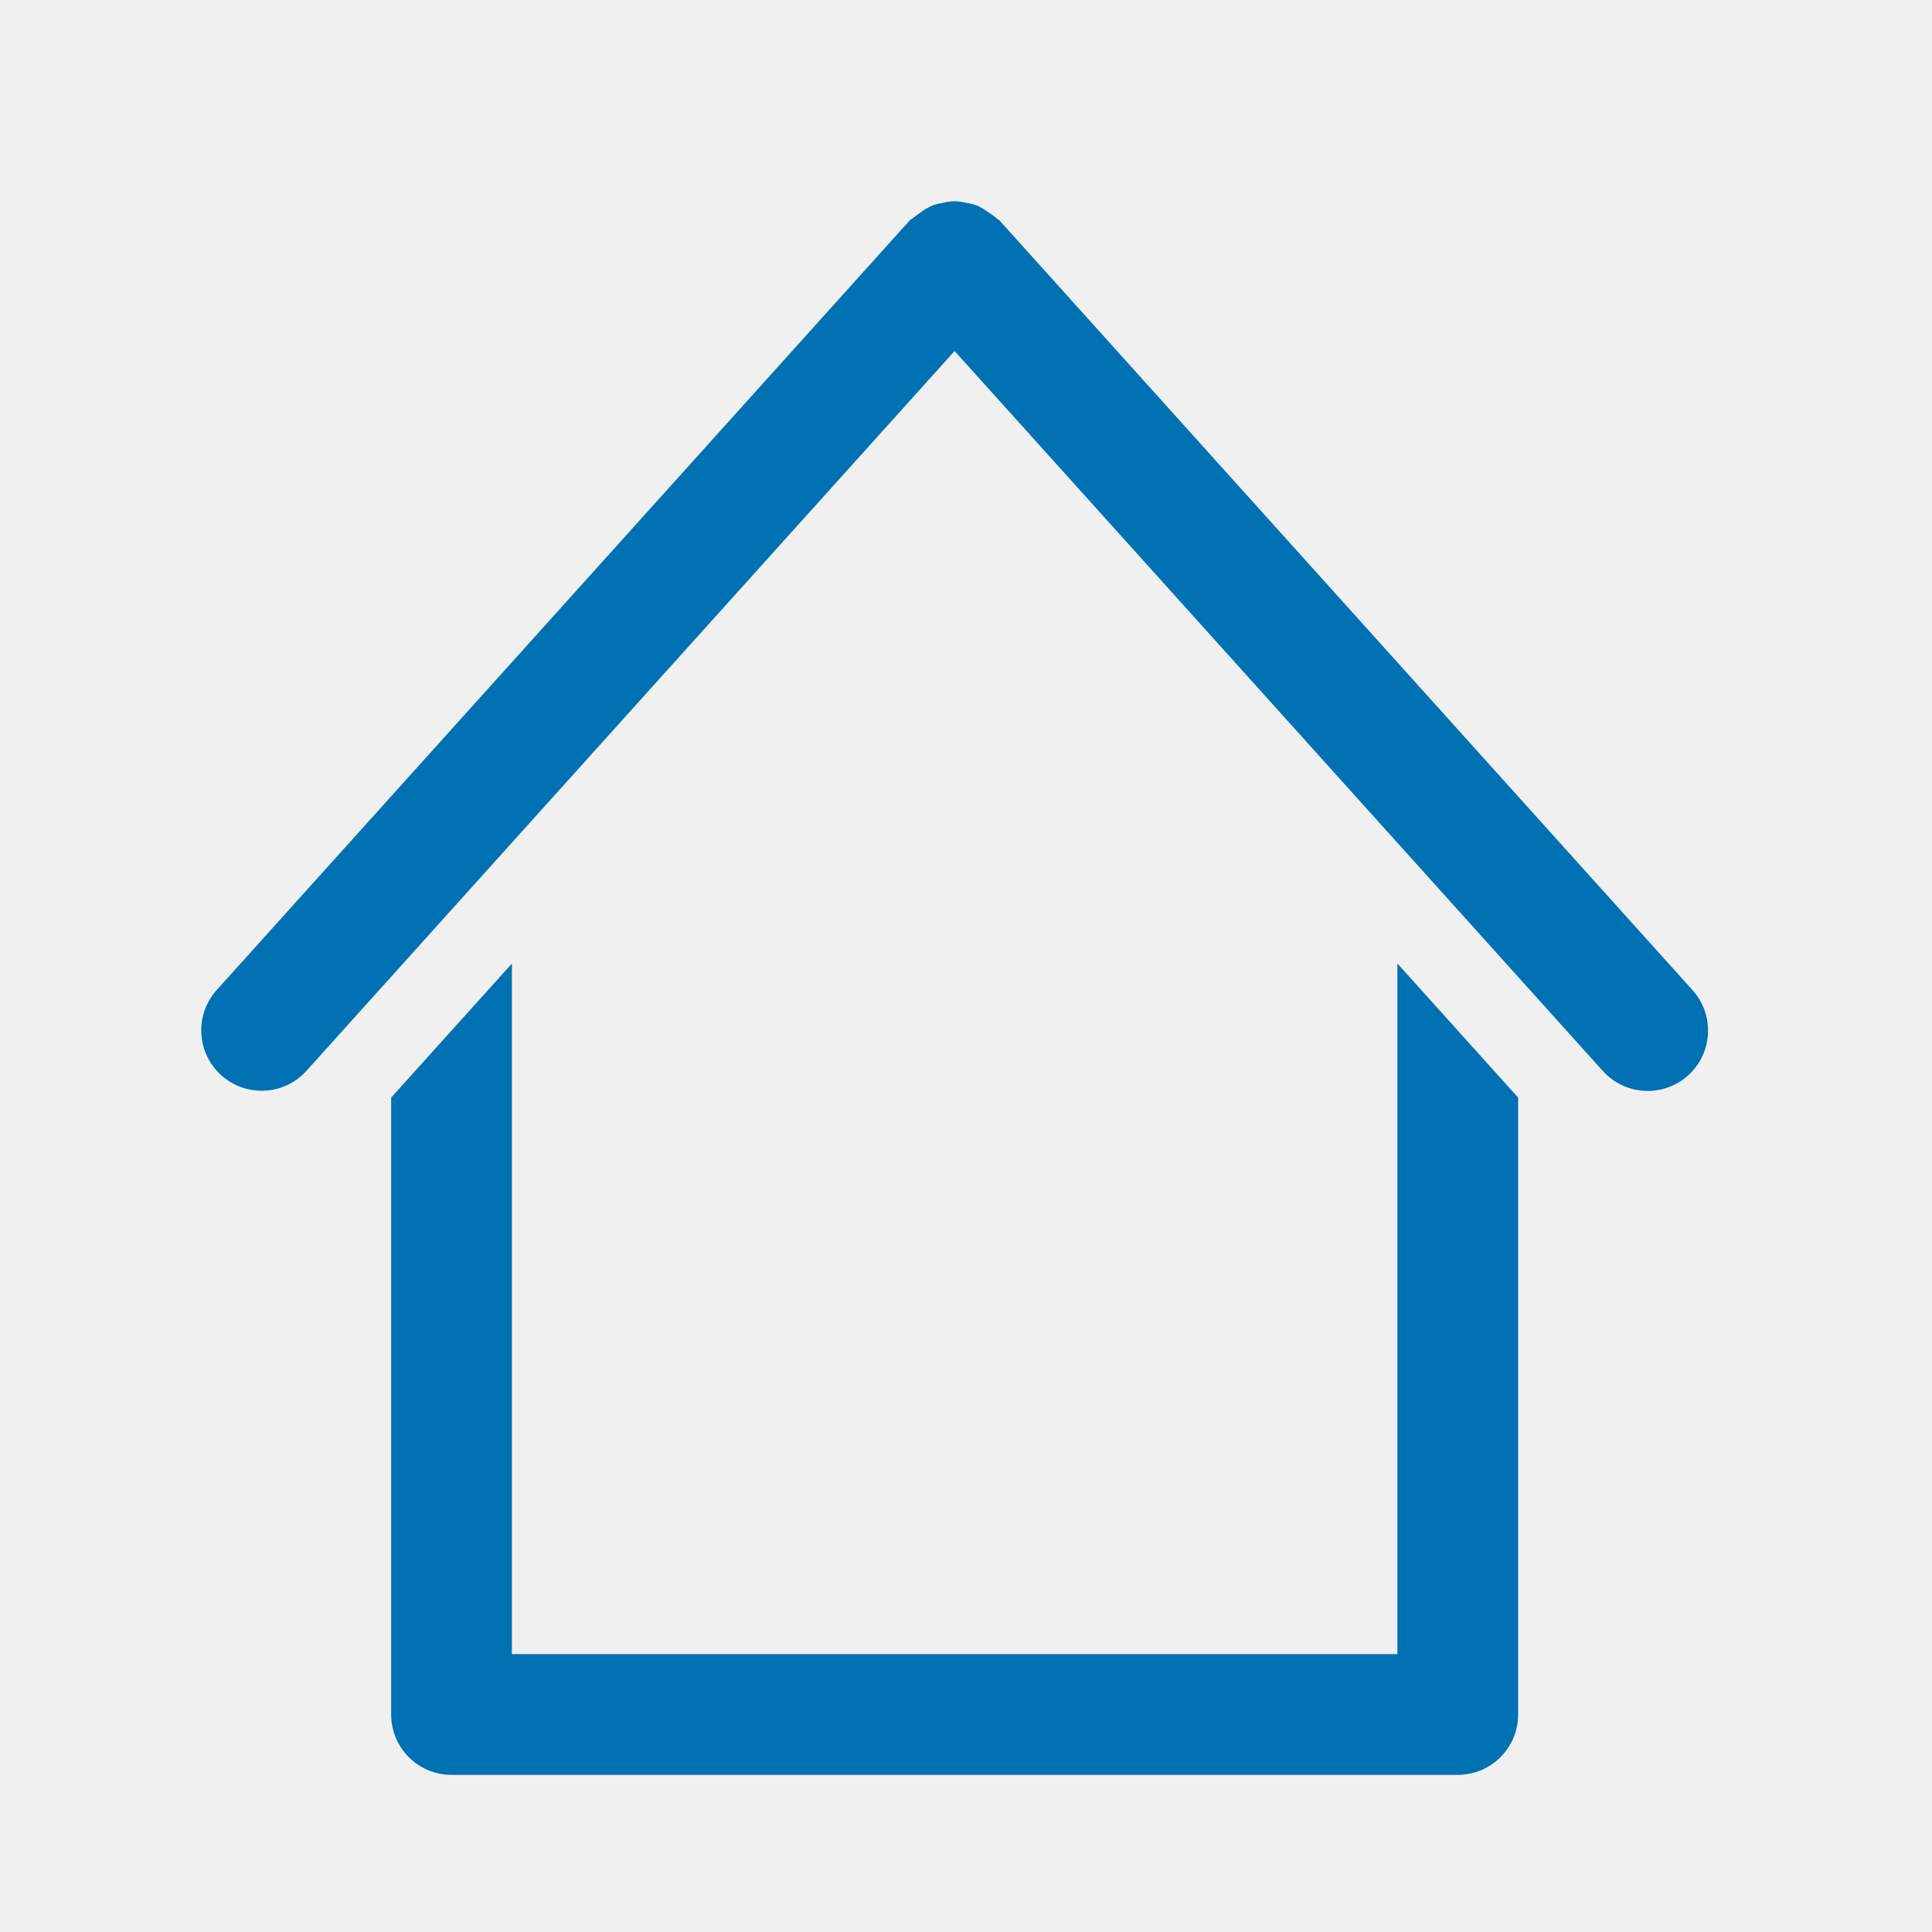
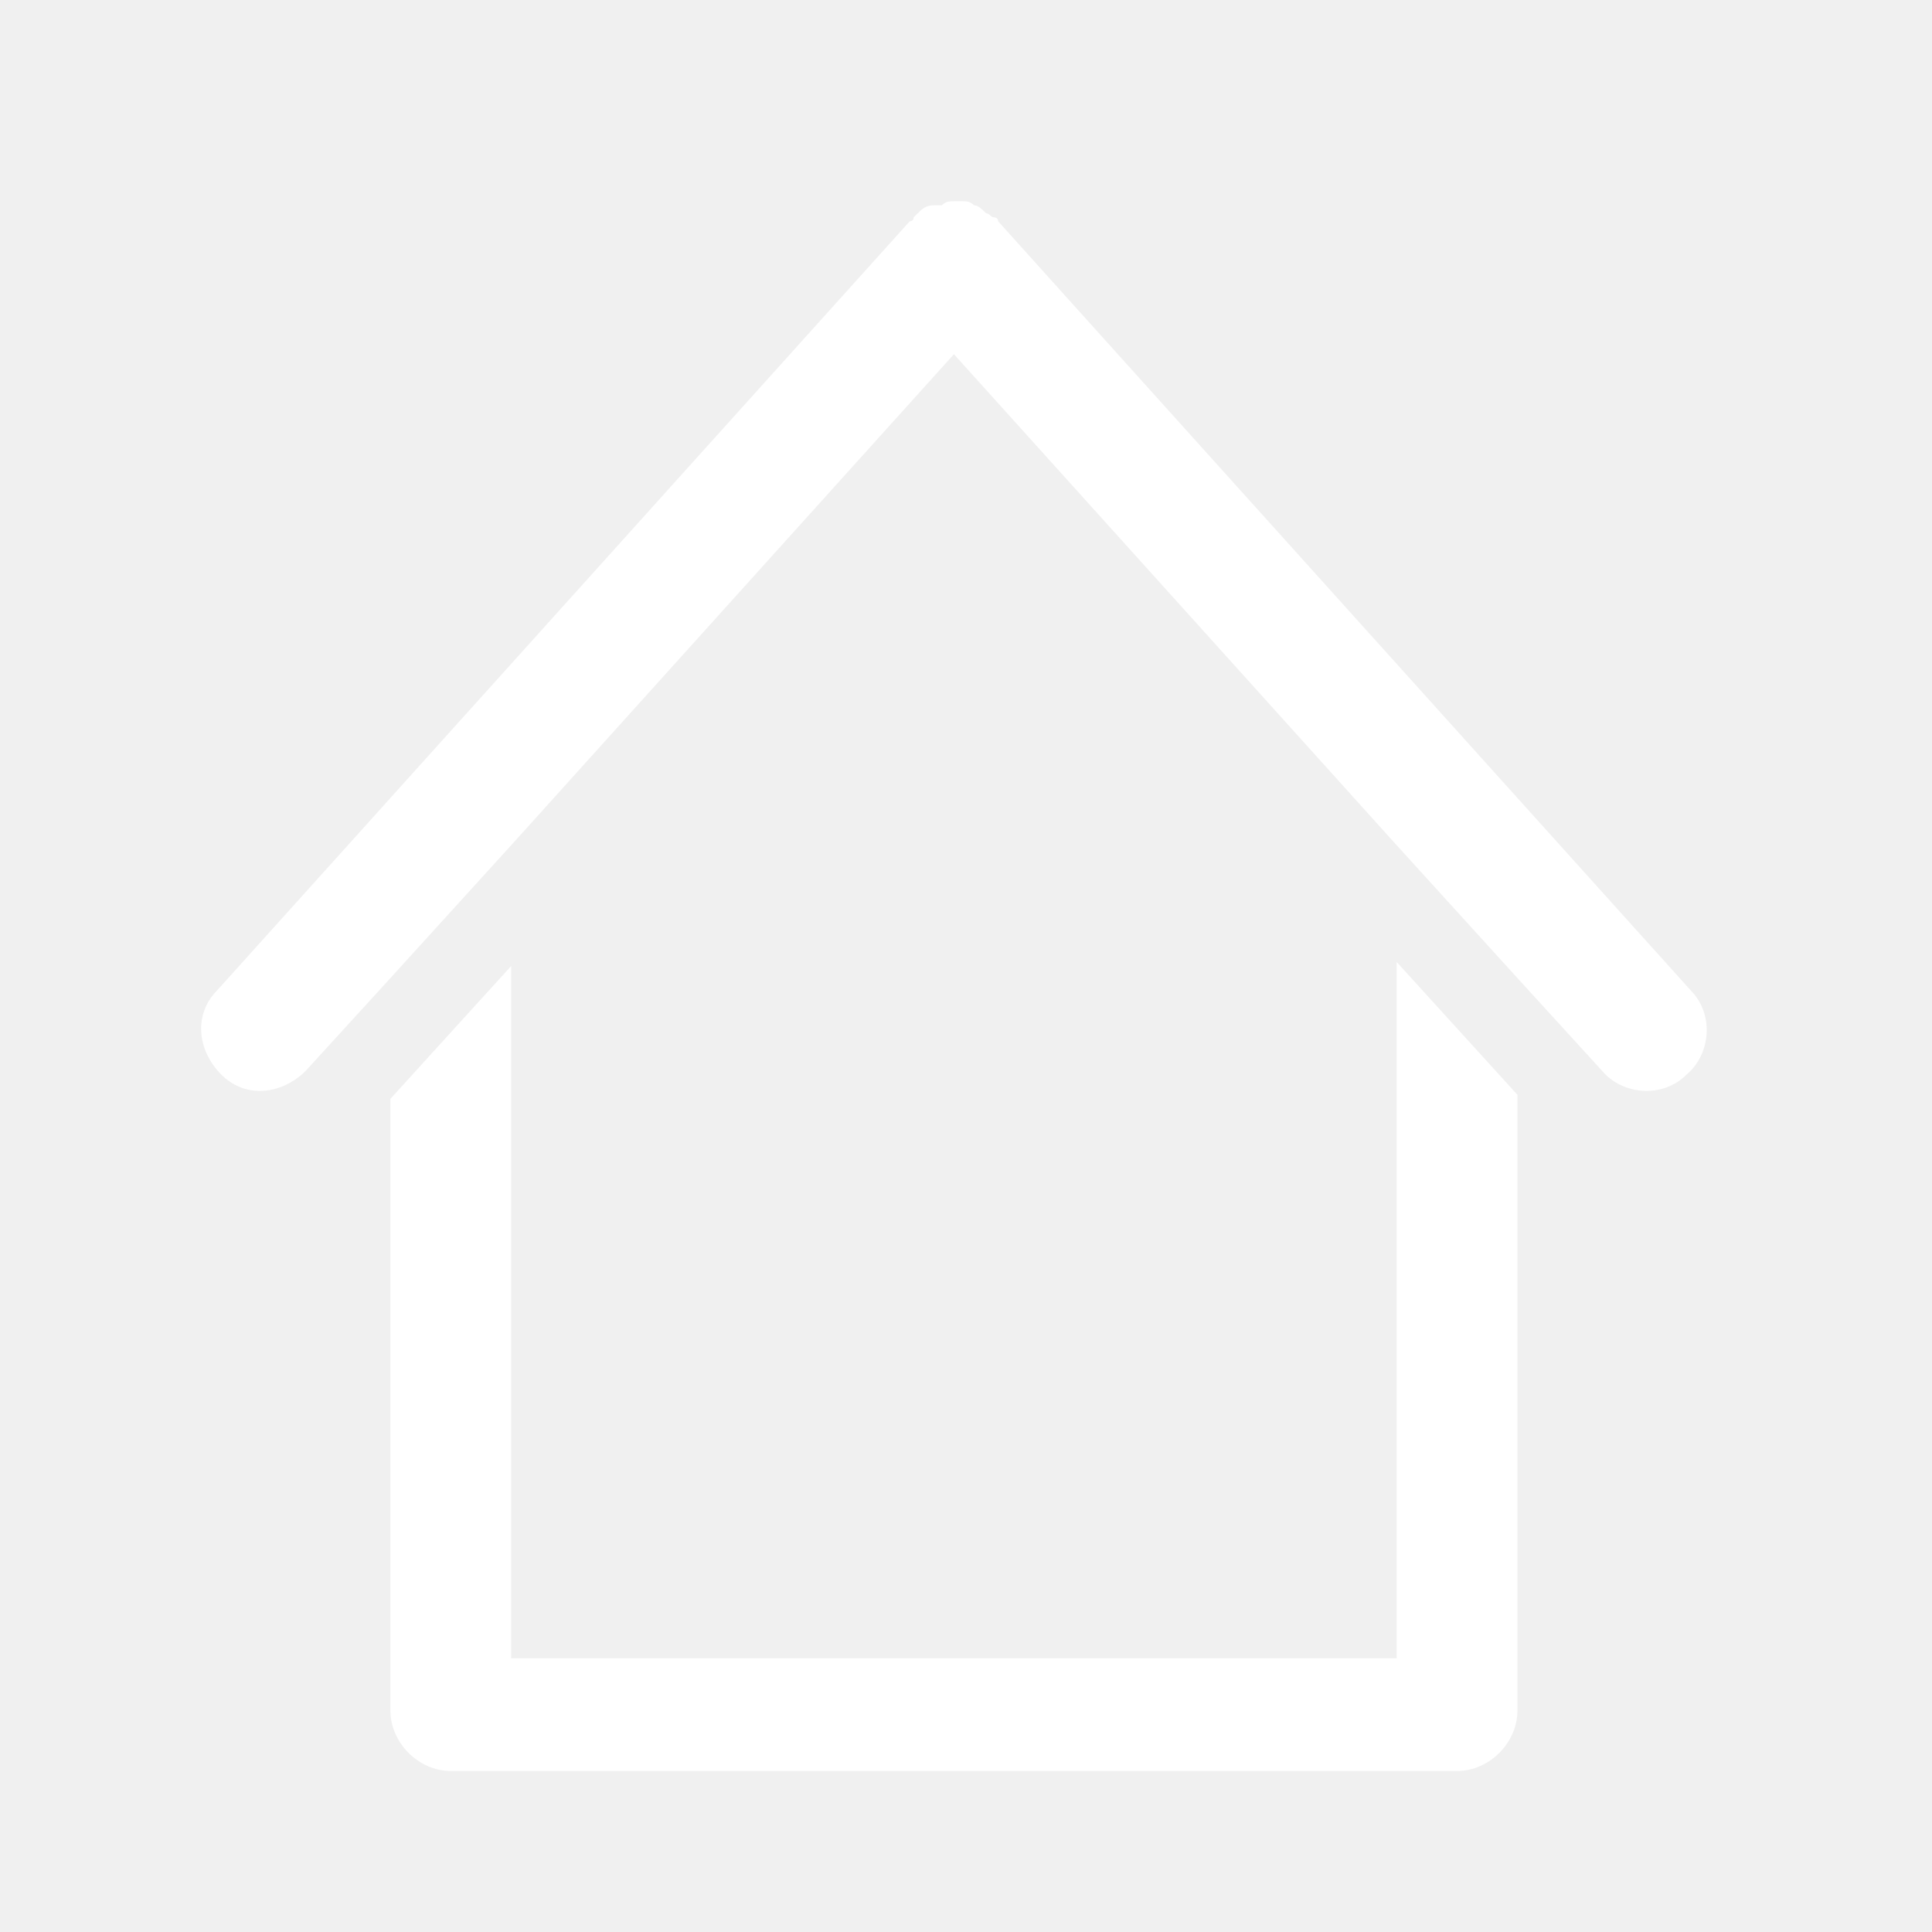
- <svg xmlns="http://www.w3.org/2000/svg" width="48px" height="48px" viewBox="0 0 48 48" version="1.1">
-   <g id="House" stroke="none" stroke-width="1" fill="none" fill-rule="evenodd">
-     <path d="M34.718,23.938 L37.718,27.27 L37.718,42.596 C37.718,43.423 37.048,44.094 36.221,44.096 L36.221,44.096 L11.218,44.096 C10.389,44.096 9.718,43.425 9.718,42.596 L9.718,42.596 L9.718,27.27 L12.718,23.939 L12.718,41.096 L34.718,41.096 L34.718,23.938 Z M23.735,4.999 C23.817,5.001 23.898,5.019 23.979,5.034 C24.079,5.052 24.179,5.07 24.275,5.108 C24.374,5.148 24.465,5.211 24.555,5.274 C24.624,5.321 24.695,5.363 24.756,5.423 C24.781,5.447 24.815,5.457 24.839,5.484 L24.839,5.484 L42.051,24.6 C42.605,25.216 42.555,26.164 41.94,26.719 C41.324,27.273 40.376,27.223 39.822,26.608 L39.822,26.608 L37.716,24.269 L34.716,20.937 L23.717,8.721 L12.716,20.938 L9.716,24.27 L7.615,26.603 C7.061,27.219 6.113,27.268 5.497,26.714 C4.881,26.16 4.831,25.211 5.385,24.596 L5.385,24.596 L22.598,5.48 C22.626,5.448 22.666,5.435 22.696,5.407 C22.735,5.371 22.779,5.346 22.821,5.314 C22.937,5.225 23.058,5.147 23.189,5.097 C23.249,5.074 23.311,5.065 23.373,5.051 C23.493,5.022 23.613,4.999 23.735,4.999 Z" id="house" fill="#0071B3" />
+ <svg xmlns="http://www.w3.org/2000/svg" version="1.1" id="Layer_1" x="0px" y="0px" viewBox="0 0 48 48" style="enable-background:new 0 0 48 48;" xml:space="preserve">
+   <style type="text/css">
+ 	.st0{fill:#FFFFFF;}
+ </style>
+   <g id="House">
+     <path id="house" class="st0" d="M34.7,23.9l3,3.3v15.3c0,0.8-0.7,1.5-1.5,1.5l0,0h-25c-0.8,0-1.5-0.7-1.5-1.5l0,0V27.3l3-3.3v17.2   h22V23.9z M23.7,5c0.1,0,0.2,0,0.2,0c0.1,0,0.2,0,0.3,0.1c0.1,0,0.2,0.1,0.3,0.2c0.1,0,0.1,0.1,0.2,0.1c0,0,0.1,0,0.1,0.1l0,0   l17.2,19.1c0.6,0.6,0.5,1.6-0.1,2.1c-0.6,0.6-1.6,0.5-2.1-0.1l0,0l-2.1-2.3l-3-3.3l-11-12.2l-11,12.2l-3,3.3l-2.1,2.3   c-0.6,0.6-1.5,0.7-2.1,0.1c-0.6-0.6-0.7-1.5-0.1-2.1l0,0L22.6,5.5c0,0,0.1,0,0.1-0.1c0,0,0.1-0.1,0.1-0.1c0.1-0.1,0.2-0.2,0.4-0.2   c0.1,0,0.1,0,0.2,0C23.5,5,23.6,5,23.7,5z" />
  </g>
</svg>
